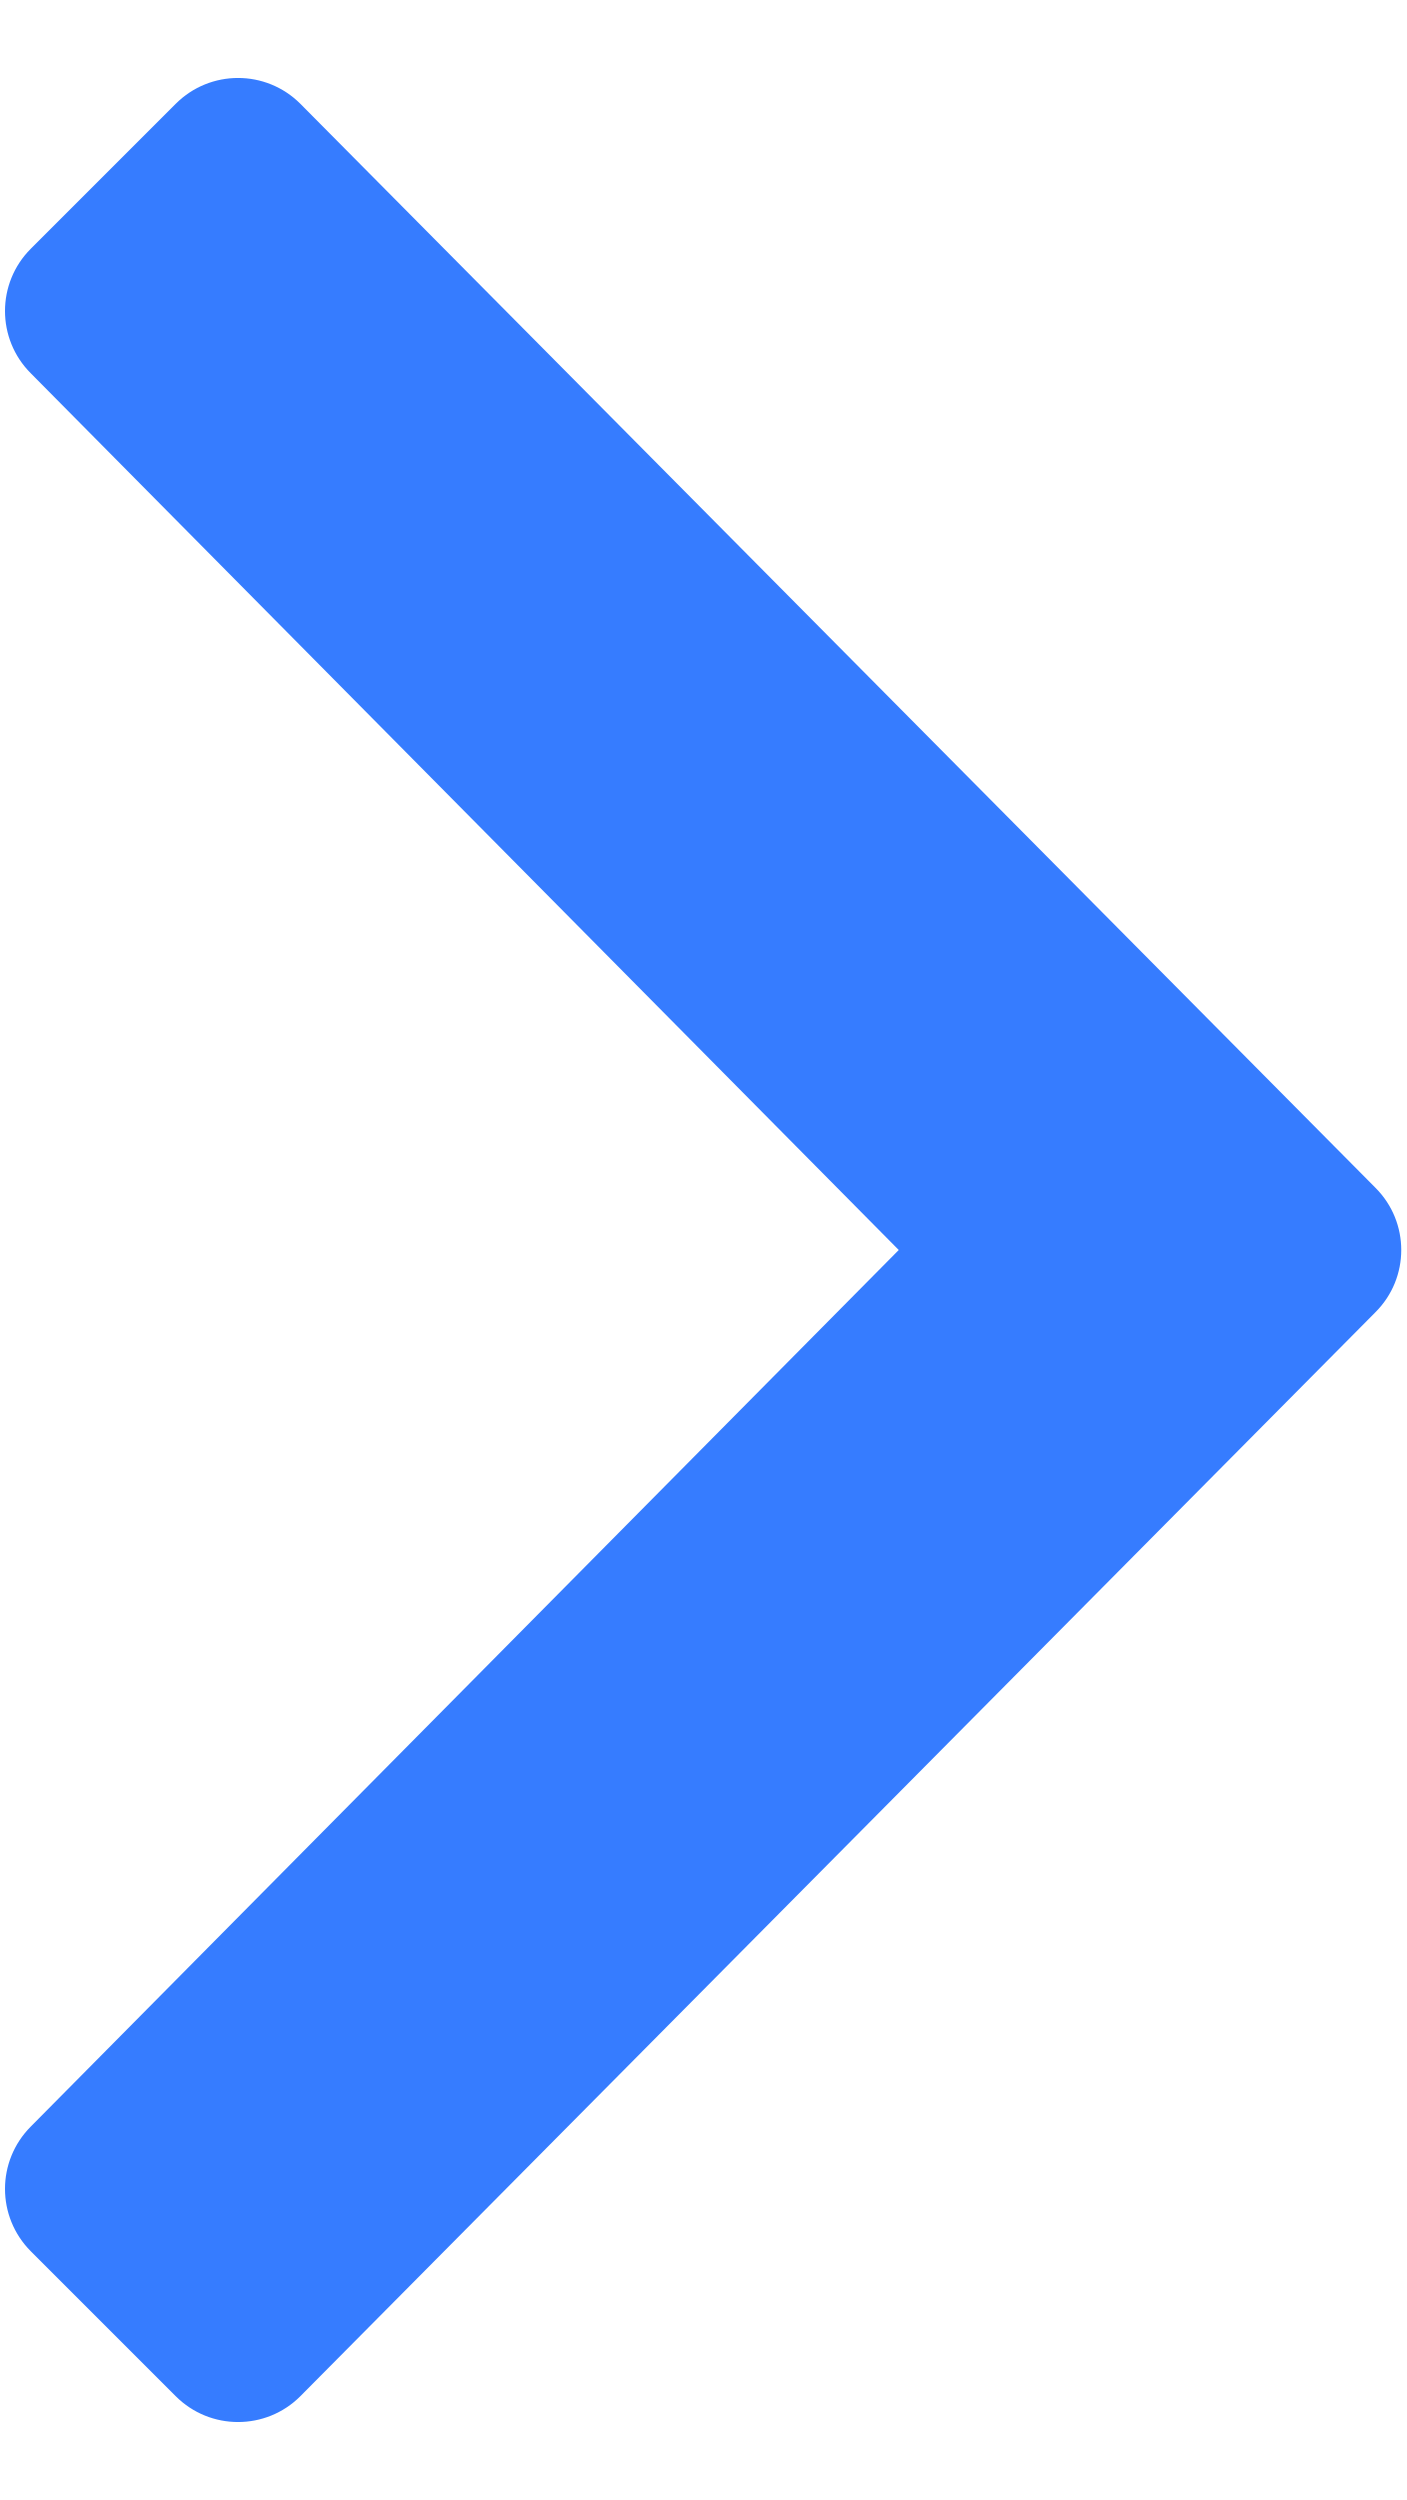
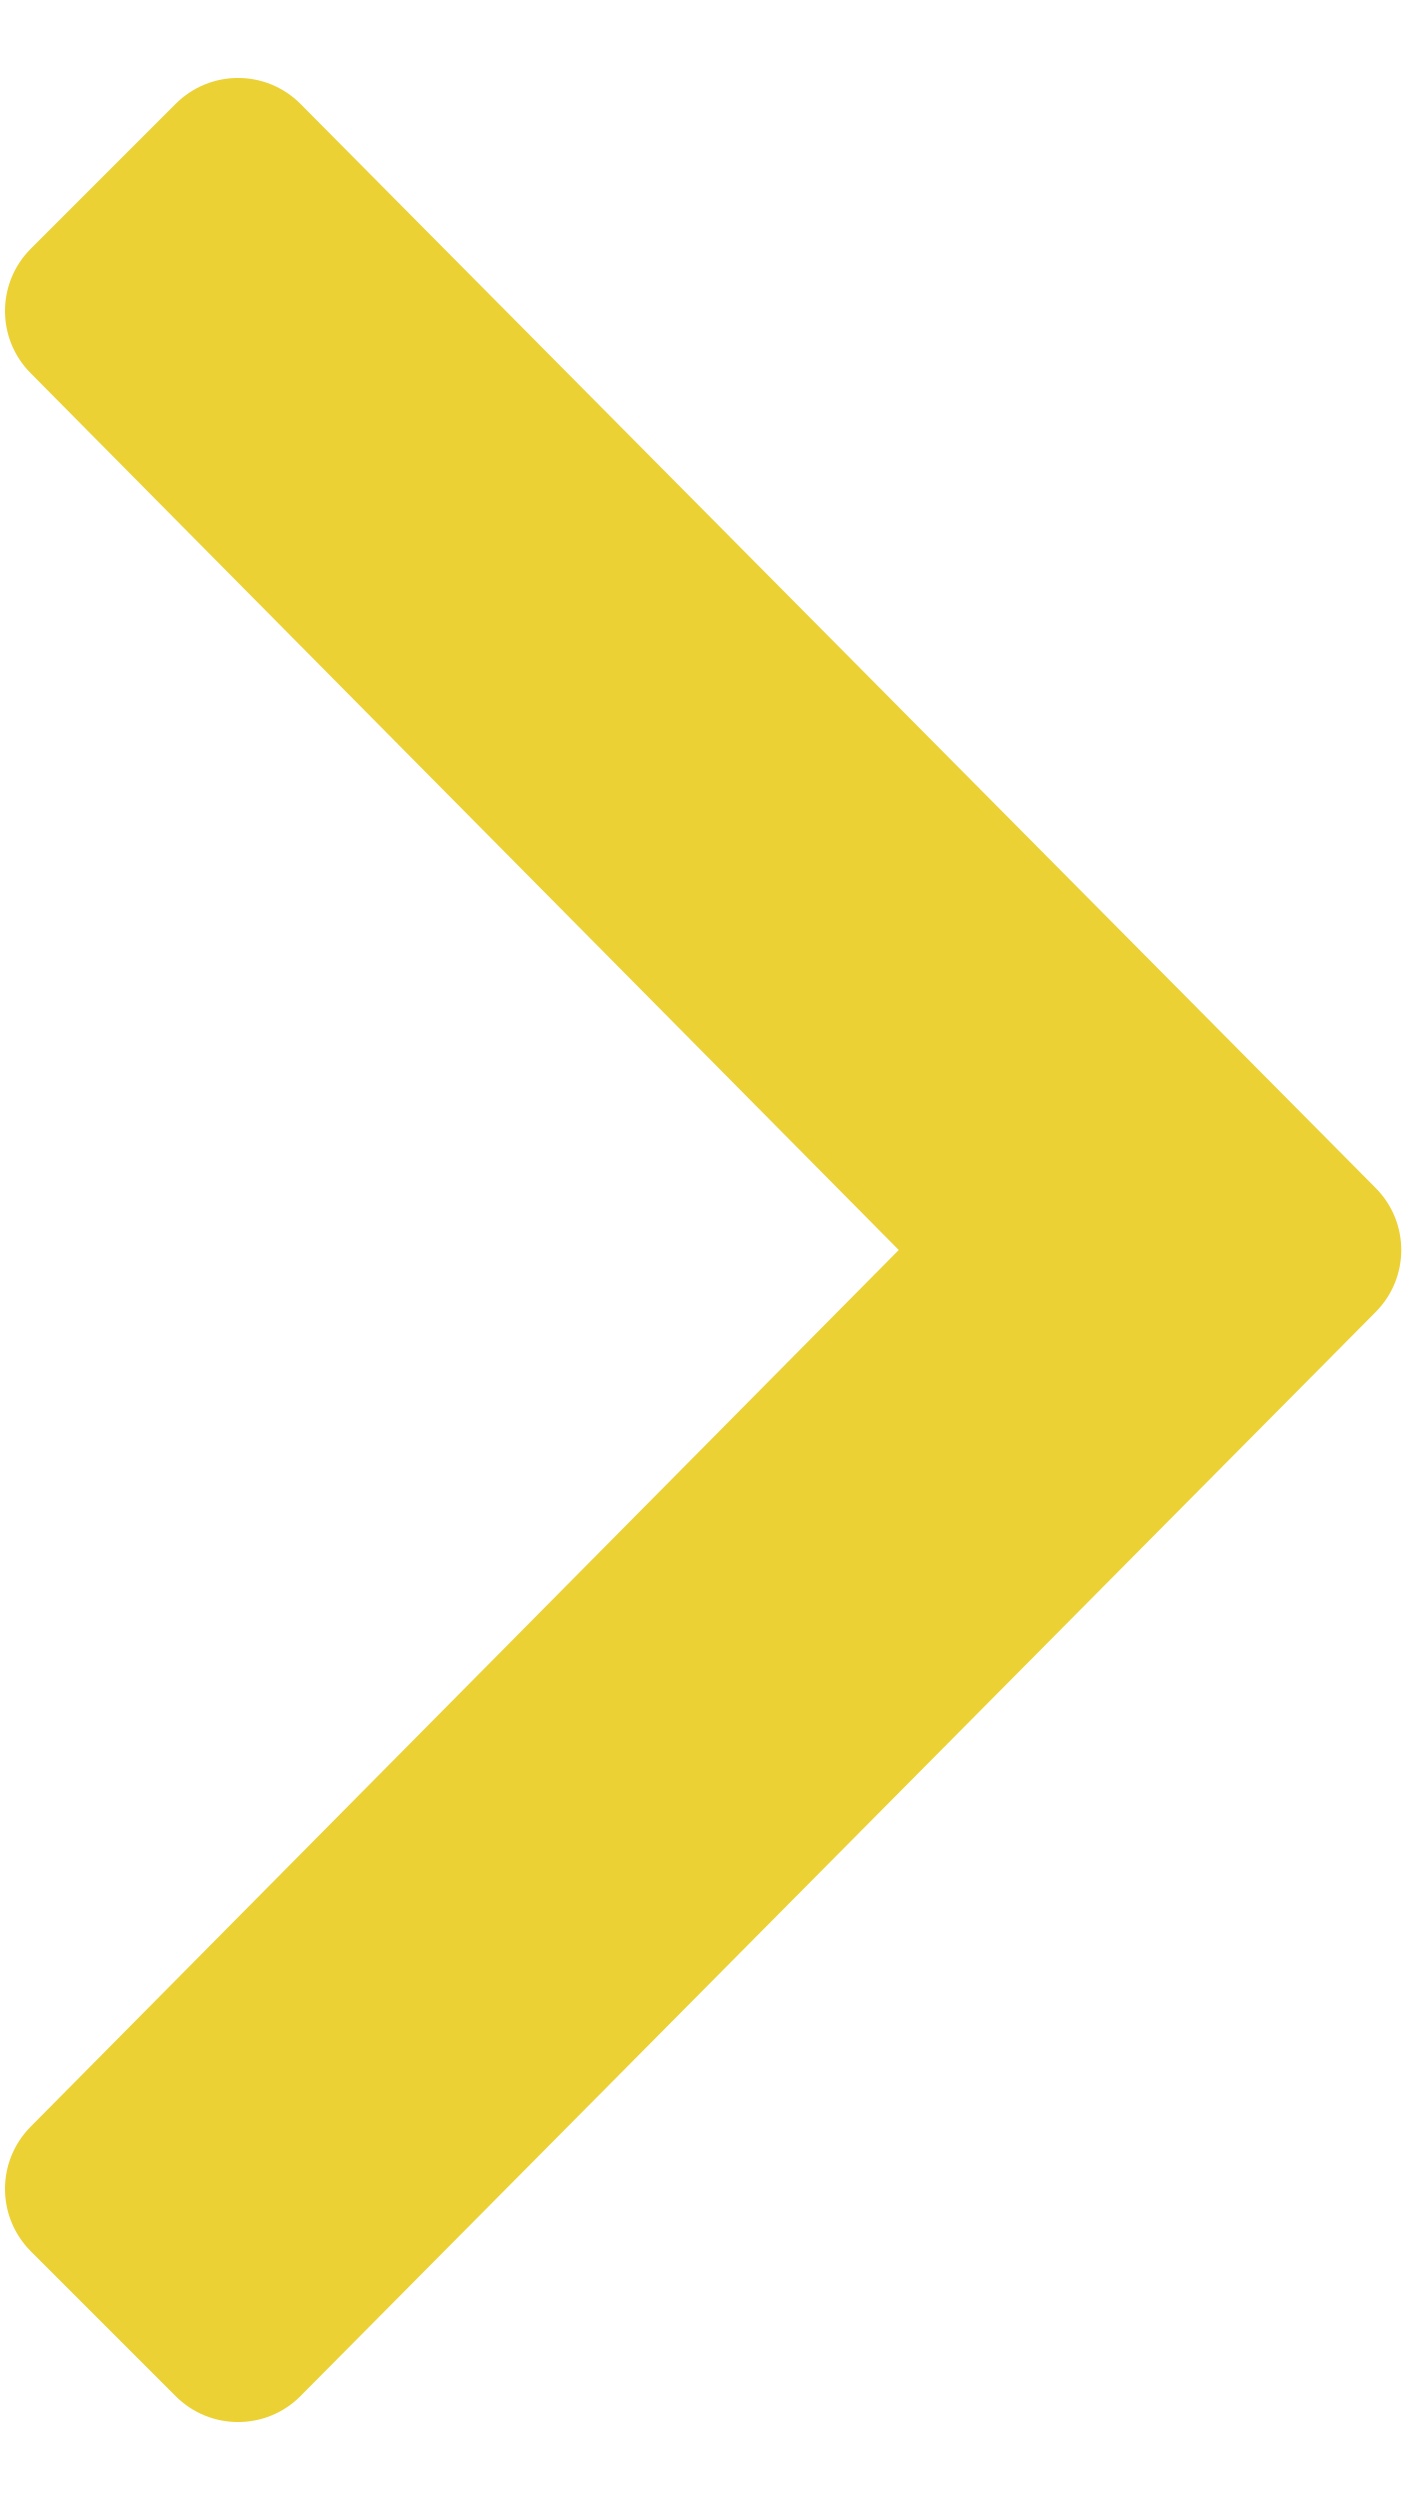
<svg xmlns="http://www.w3.org/2000/svg" width="9" height="16" viewBox="0 0 9 16">
  <g fill="none" fill-rule="evenodd">
-     <g fill="#367CFF" fill-rule="nonzero">
+     <g fill="#EBD133" fill-rule="nonzero">
      <path d="M1337.875 1530.336l.928-.928c.22-.22.22-.577 0-.797l-5.555-5.611 5.555-5.61c.22-.221.22-.577 0-.798l-.928-.928c-.22-.22-.577-.22-.797 0l-6.881 6.938c-.22.22-.22.576 0 .796l6.881 6.938c.22.22.577.22.797 0z" transform="translate(-1330 -1515) rotate(-180 1334.5 1523)" />
    </g>
  </g>
</svg>
